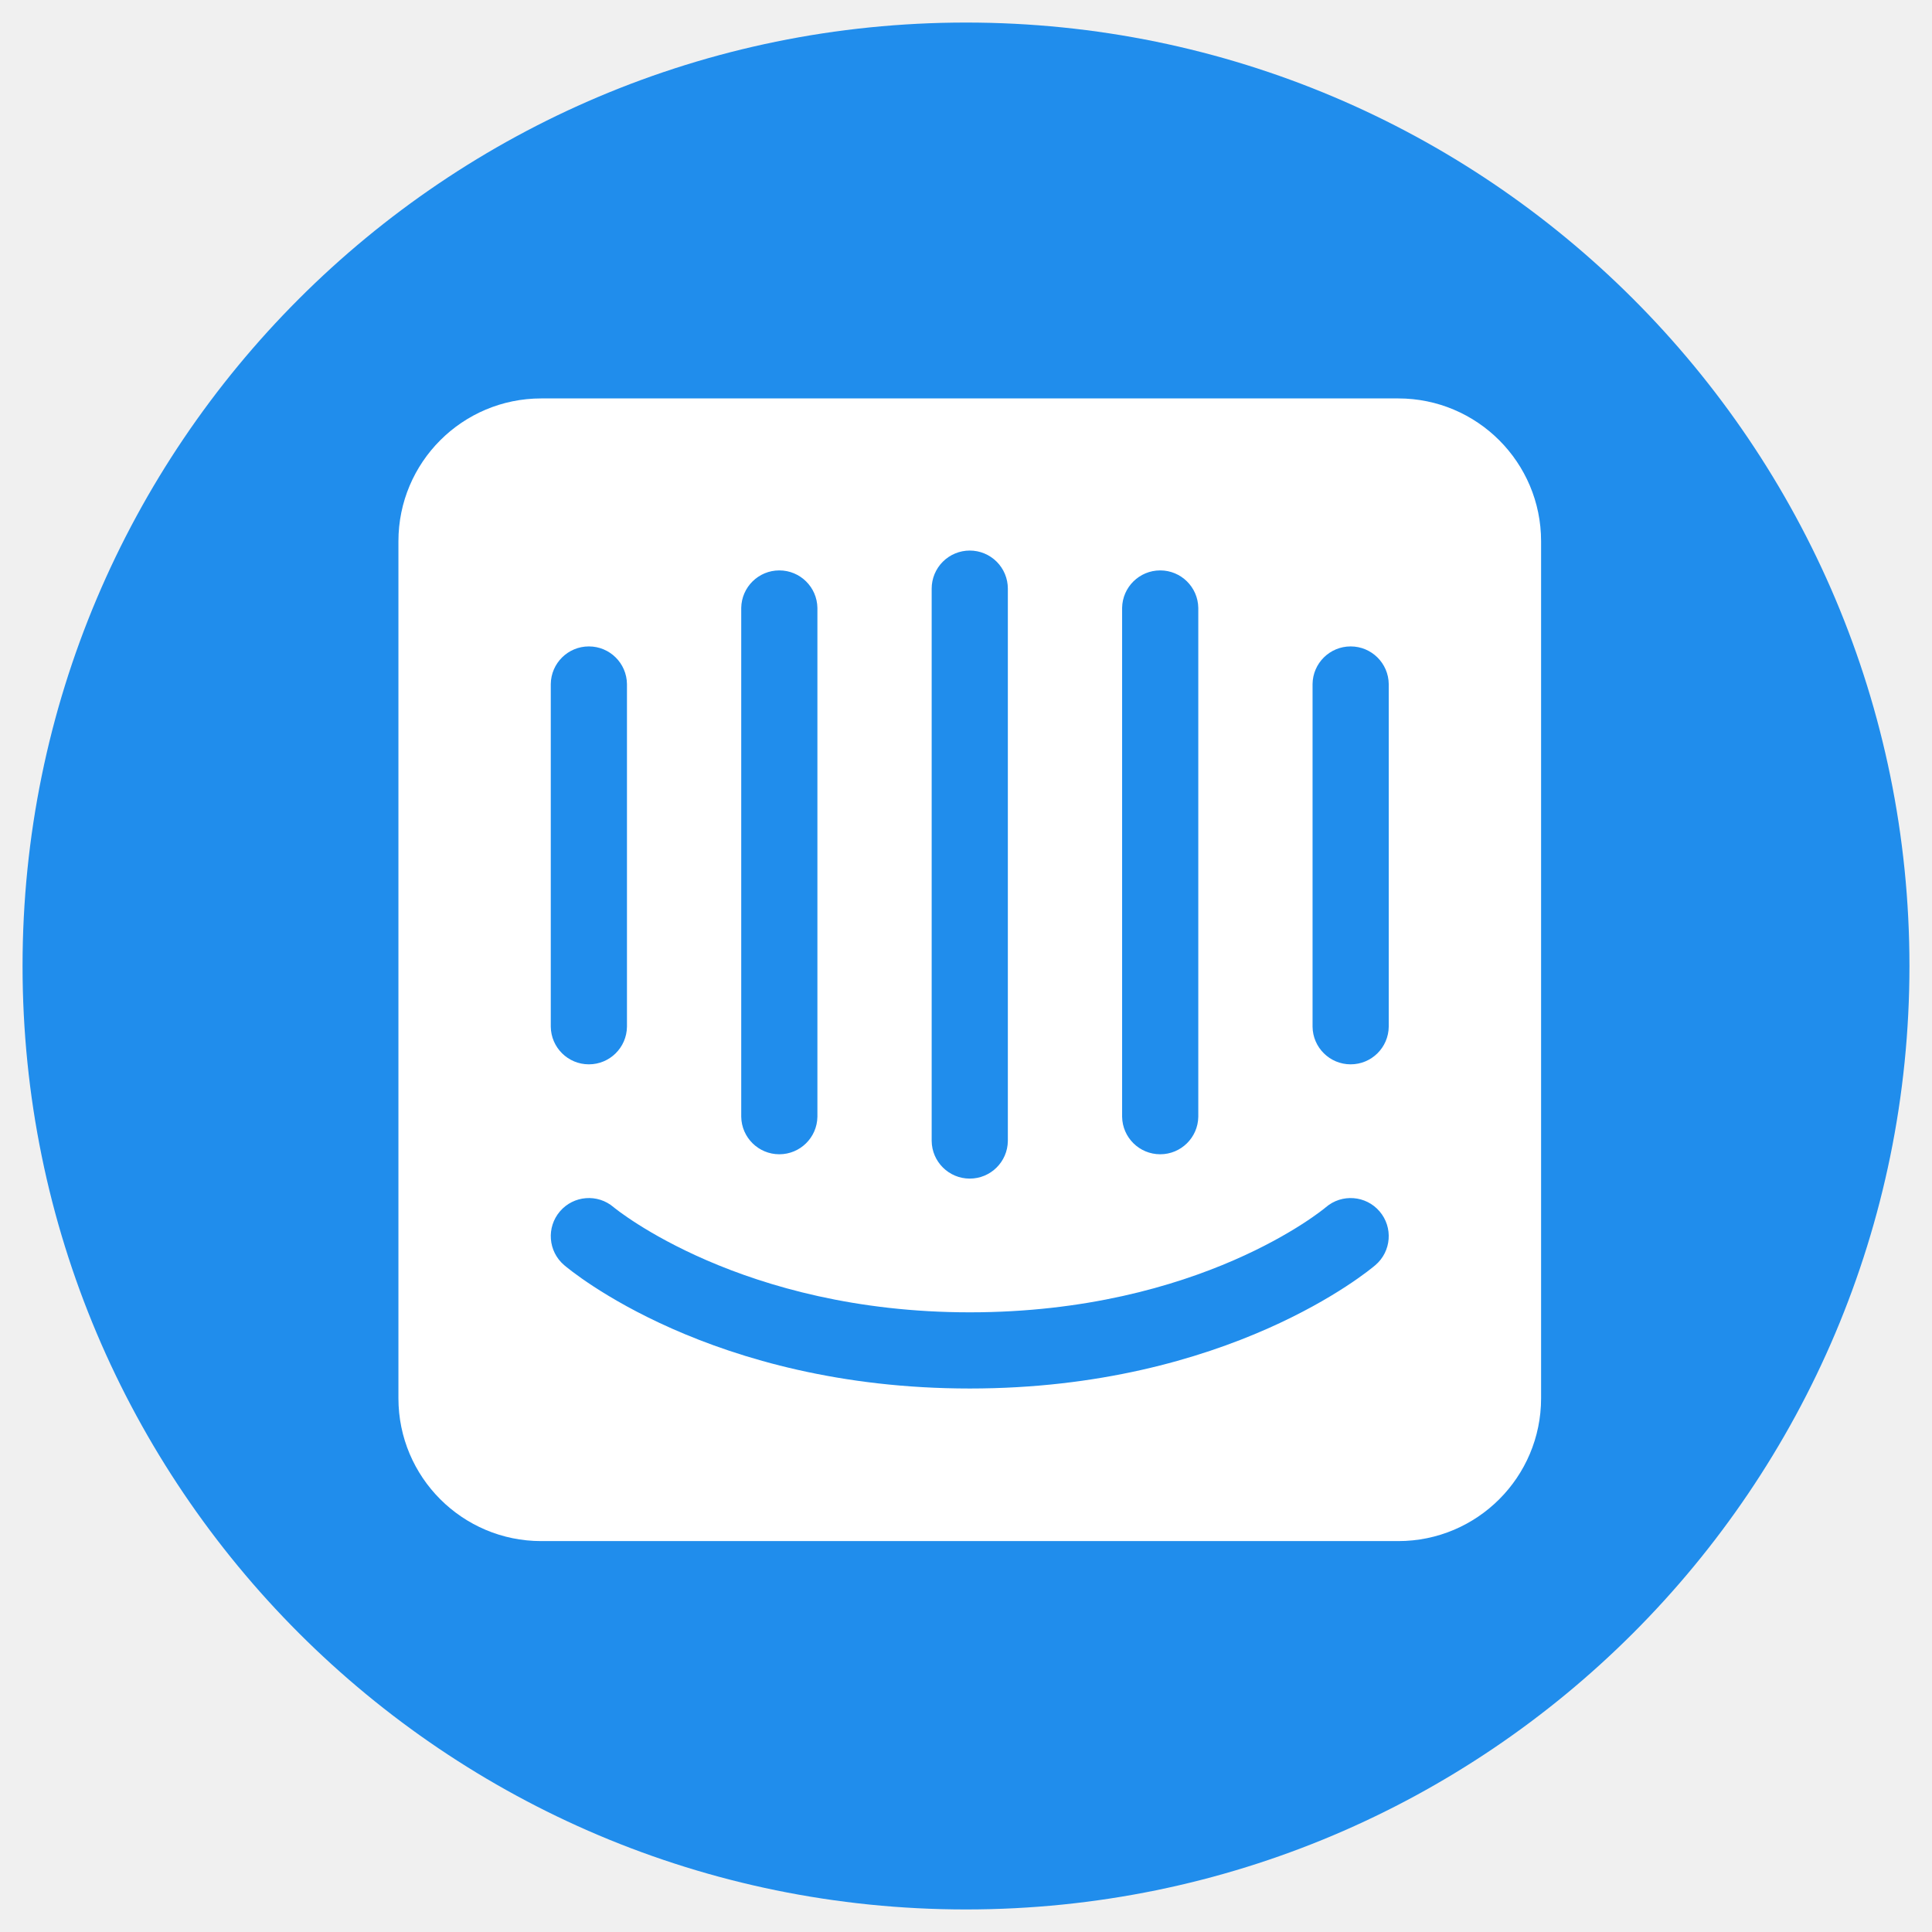
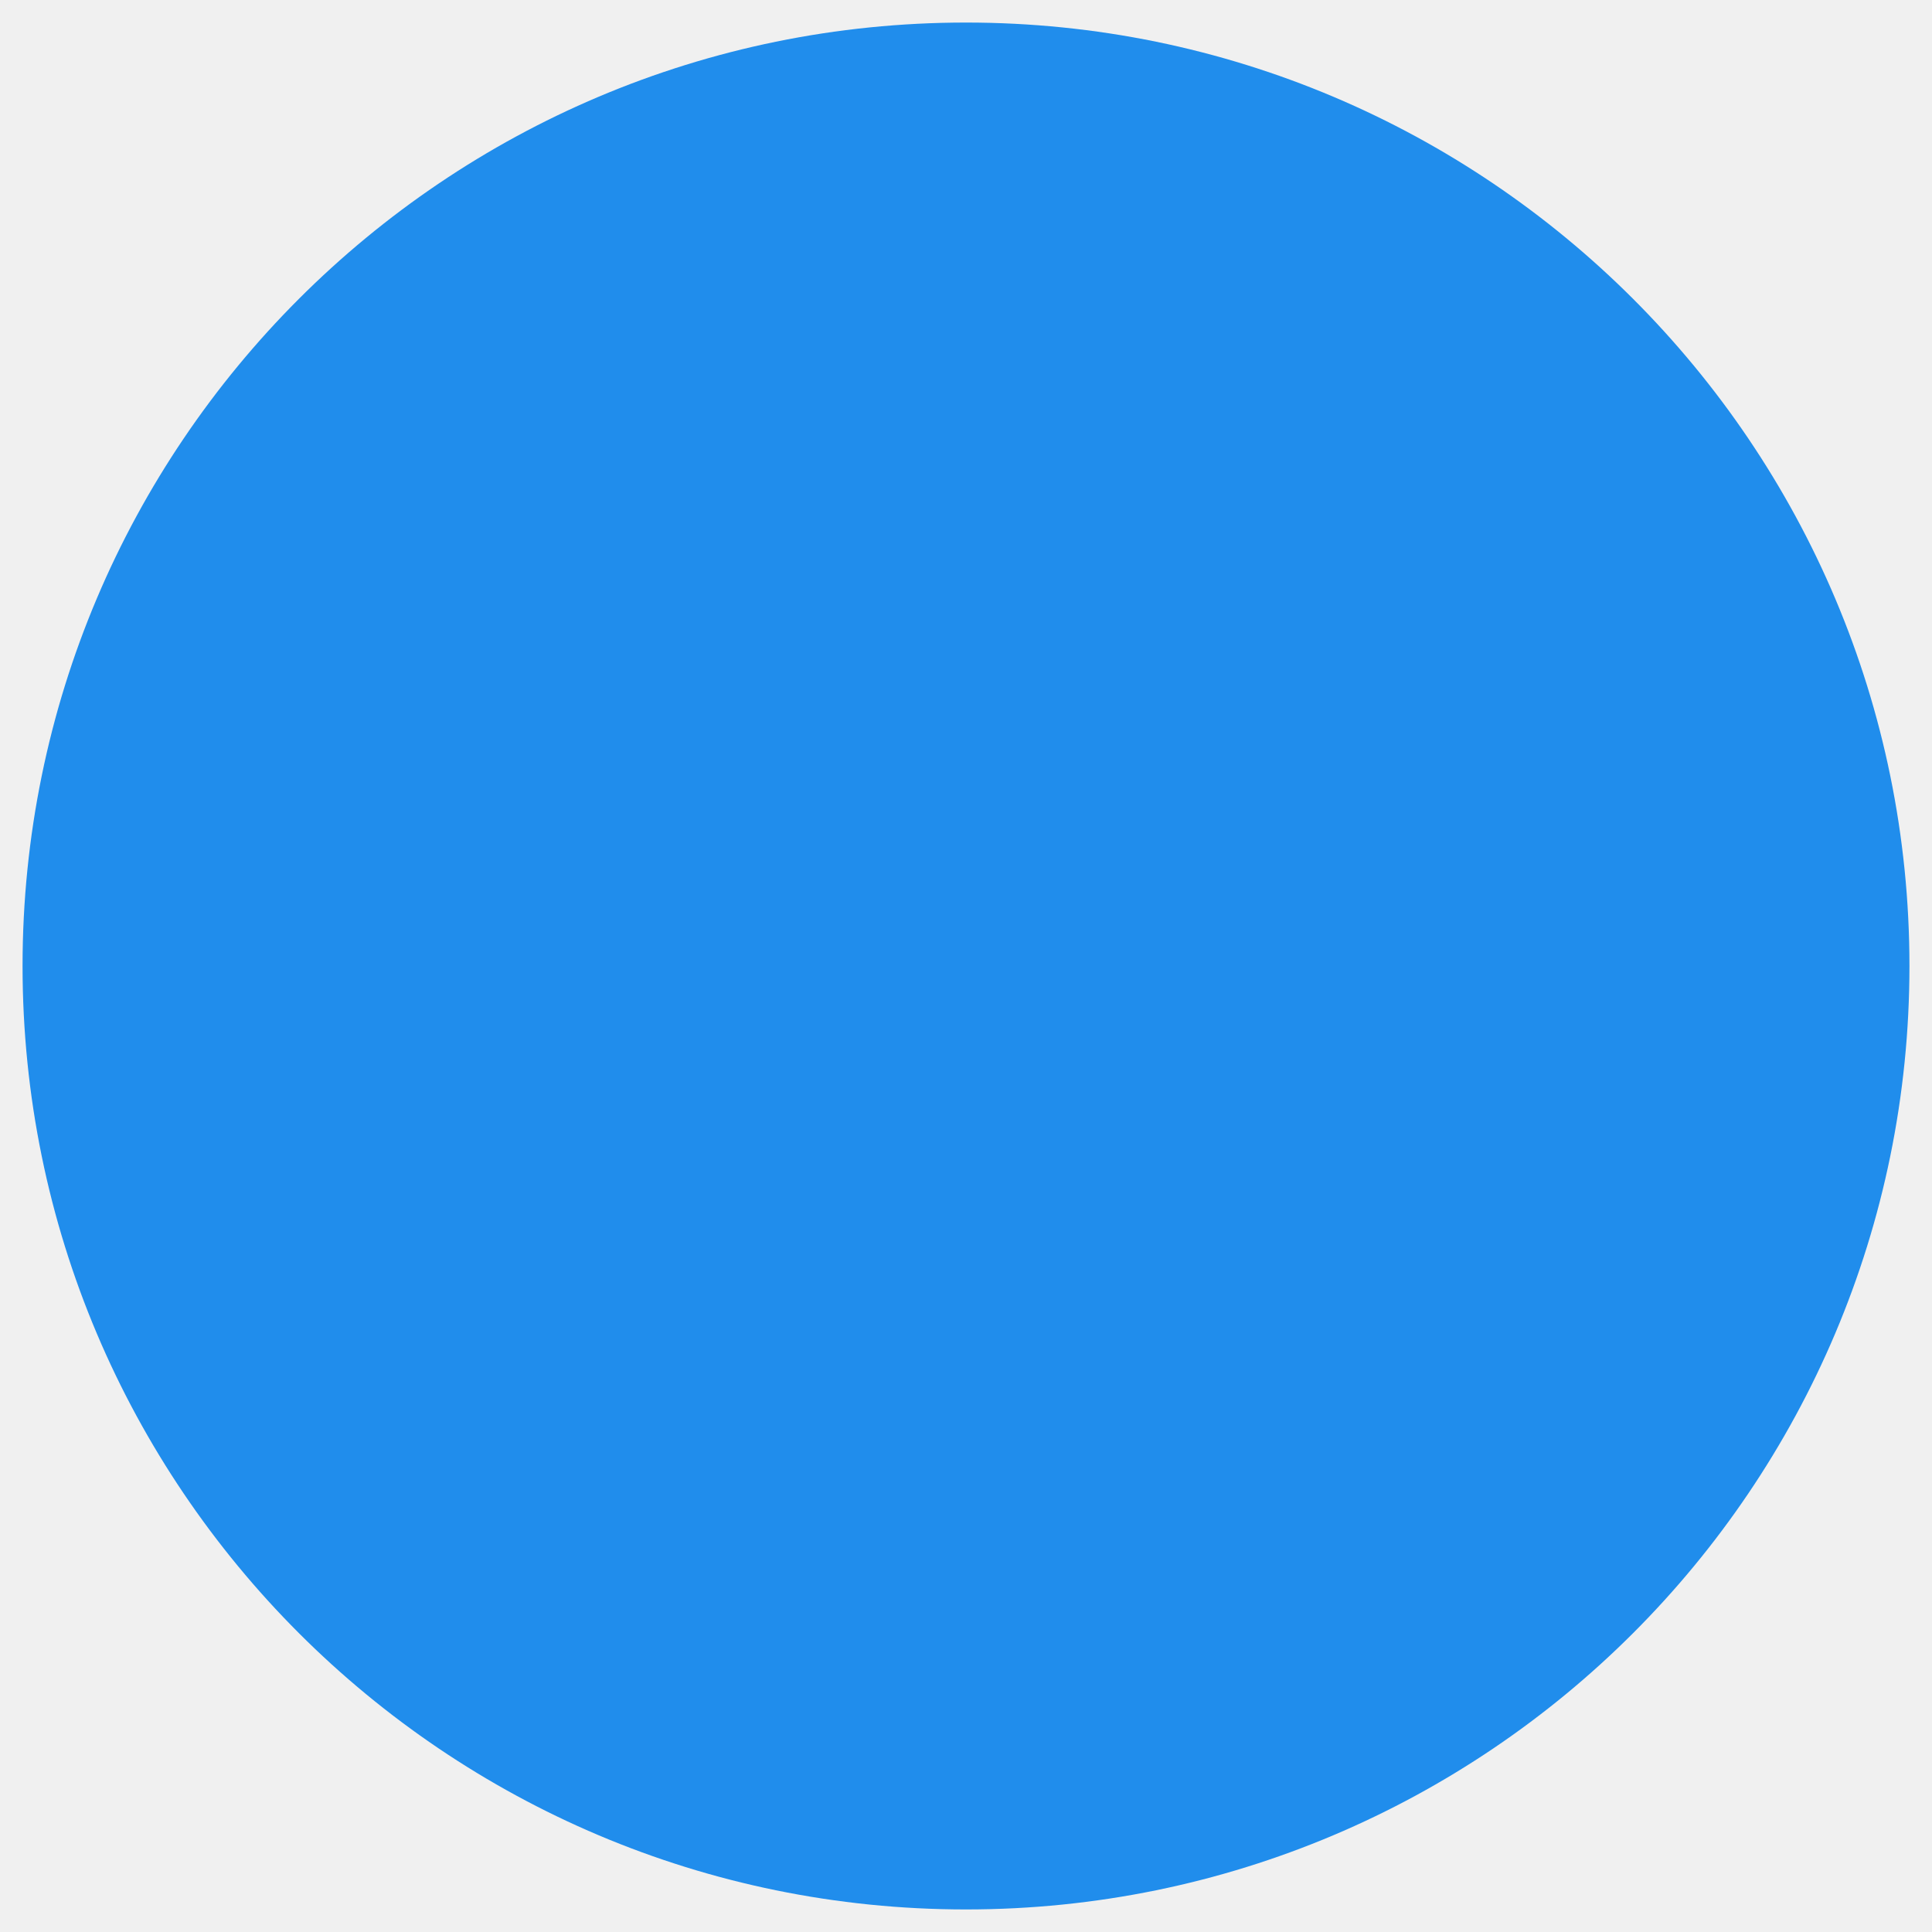
- <svg xmlns="http://www.w3.org/2000/svg" xmlns:xlink="http://www.w3.org/1999/xlink" width="257px" height="257px" viewBox="0 0 257 257" version="1.1">
+ <svg xmlns="http://www.w3.org/2000/svg" xmlns:xlink="http://www.w3.org/1999/xlink" height="257" viewBox="0 0 257 257" width="257">
  <defs>
-     <circle id="path-1" cx="128.5" cy="128.5" r="125.5" />
+     <circle id="a" cx="128.5" cy="128.5" r="125.5" />
+     <mask id="b" fill="#fff">
+       <use fill="none" xlink:href="#a" />
+     </mask>
  </defs>
-   <g id="intercom/logo" stroke="none" stroke-width="1" fill="none" fill-rule="evenodd">
-     <mask id="mask-2" fill="white">
-       <use xlink:href="#path-1" />
-     </mask>
-     <use id="Mask" fill="#208DEC" xlink:href="#path-1" />
-     <g id="intercom-2" mask="url(#mask-2)" fill="#FFFFFF" fill-rule="nonzero">
-       <g transform="translate(53, 53)" id="Shape">
-         <path d="M131.734,83.569 C131.703,86.346 129.444,88.581 126.667,88.581 C123.89,88.581 121.63,86.346 121.6,83.569 L121.6,38 C121.63,35.223 123.89,32.988 126.667,32.988 C129.444,32.988 131.703,35.223 131.734,38 L131.734,83.569 Z M129.965,115.283 C129.182,115.953 110.413,131.703 76,131.703 C41.587,131.703 22.819,115.953 22.036,115.282 C19.912,113.461 19.666,110.263 21.487,108.138 C23.303,106.017 26.494,105.767 28.619,107.579 C28.917,107.828 45.677,121.569 76.001,121.569 C106.705,121.569 123.206,107.729 123.369,107.589 C125.489,105.768 128.694,106.013 130.513,108.138 C132.335,110.263 132.089,113.461 129.965,115.283 Z M20.266,38 C20.297,35.223 22.556,32.988 25.333,32.988 C28.11,32.988 30.37,35.223 30.4,38 L30.4,83.569 C30.37,86.346 28.11,88.581 25.333,88.581 C22.556,88.581 20.297,86.346 20.266,83.569 L20.266,38 Z M45.601,27.866 C45.643,25.099 47.899,22.877 50.667,22.877 C53.435,22.877 55.691,25.099 55.734,27.866 L55.734,95.555 C55.691,98.322 53.435,100.544 50.667,100.544 C47.899,100.544 45.643,98.322 45.601,95.555 L45.601,27.867 L45.601,27.866 Z M70.934,25.303 C70.933,23.959 71.467,22.67 72.417,21.72 C73.367,20.77 74.656,20.236 76,20.236 C77.344,20.236 78.633,20.77 79.583,21.72 C80.533,22.67 81.067,23.959 81.067,25.303 L81.067,98.769 C81.037,101.546 78.777,103.781 76,103.781 C73.223,103.781 70.964,101.546 70.934,98.769 L70.934,25.303 Z M96.267,27.866 C96.309,25.099 98.565,22.877 101.334,22.877 C104.102,22.877 106.358,25.099 106.4,27.866 L106.4,95.555 C106.358,98.322 104.102,100.544 101.334,100.544 C98.565,100.544 96.309,98.322 96.267,95.555 L96.267,27.867 L96.267,27.866 Z M133,0 L19,0 C8.507,0 0,8.507 0,19 L0,133 C0,143.493 8.507,152 19,152 L133,152 C143.493,152 152,143.493 152,133 L152,19 C152,8.507 143.493,0 133,0 Z" />
-       </g>
+   <g fill="none" fill-rule="evenodd">
+     <use fill="#208dec" xlink:href="#a" />
+     <g fill="#fff" fill-rule="nonzero" mask="url(#b)">
+       <path d="m131.734 83.569c-.03 2.777-2.29 5.012-5.067 5.012-2.777 0-5.037-2.235-5.067-5.012v-45.569c.03-2.777 2.29-5.012 5.067-5.012 2.777 0 5.037 2.235 5.067 5.012zm-1.768 31.714c-.783.67-19.552 16.42-53.965 16.42-34.413 0-53.181-15.75-53.964-16.421-2.124-1.821-2.37-5.02-.549-7.145 1.817-2.121 5.008-2.371 7.133-.559.297.249 17.058 13.991 47.381 13.991 30.704 0 47.205-13.84 47.368-13.98 2.12-1.821 5.325-1.576 7.145.549 1.821 2.124 1.576 5.323-.548 7.145zm-109.699-77.283c.03-2.777 2.29-5.012 5.067-5.012 2.777 0 5.037 2.235 5.067 5.012v45.569c-.03 2.777-2.29 5.012-5.067 5.012-2.777 0-5.037-2.235-5.067-5.012zm25.334-10.134c.042-2.768 2.298-4.989 5.066-4.989s5.024 2.222 5.066 4.989v67.688c-.042 2.768-2.298 4.989-5.066 4.989s-5.024-2.222-5.066-4.989v-67.688zm25.333-2.564c-0-1.344.534-2.633 1.484-3.583.95-.95 2.239-1.484 3.583-1.484 1.344-0 2.633.533 3.583 1.484s1.484 2.239 1.484 3.583v73.466c-.03 2.777-2.29 5.012-5.067 5.012-2.777 0-5.037-2.235-5.067-5.012zm25.334 2.564c.042-2.768 2.298-4.989 5.066-4.989 2.768 0 5.024 2.222 5.066 4.989v67.688c-.042 2.768-2.298 4.989-5.066 4.989-2.768 0-5.024-2.222-5.066-4.989v-67.688zm36.733-27.866h-114c-10.493 0-19 8.507-19 19v114c0 10.493 8.507 19 19 19h114c10.493 0 19-8.507 19-19v-114c0-10.493-8.507-19-19-19z" transform="translate(53 53)" />
    </g>
  </g>
</svg>
